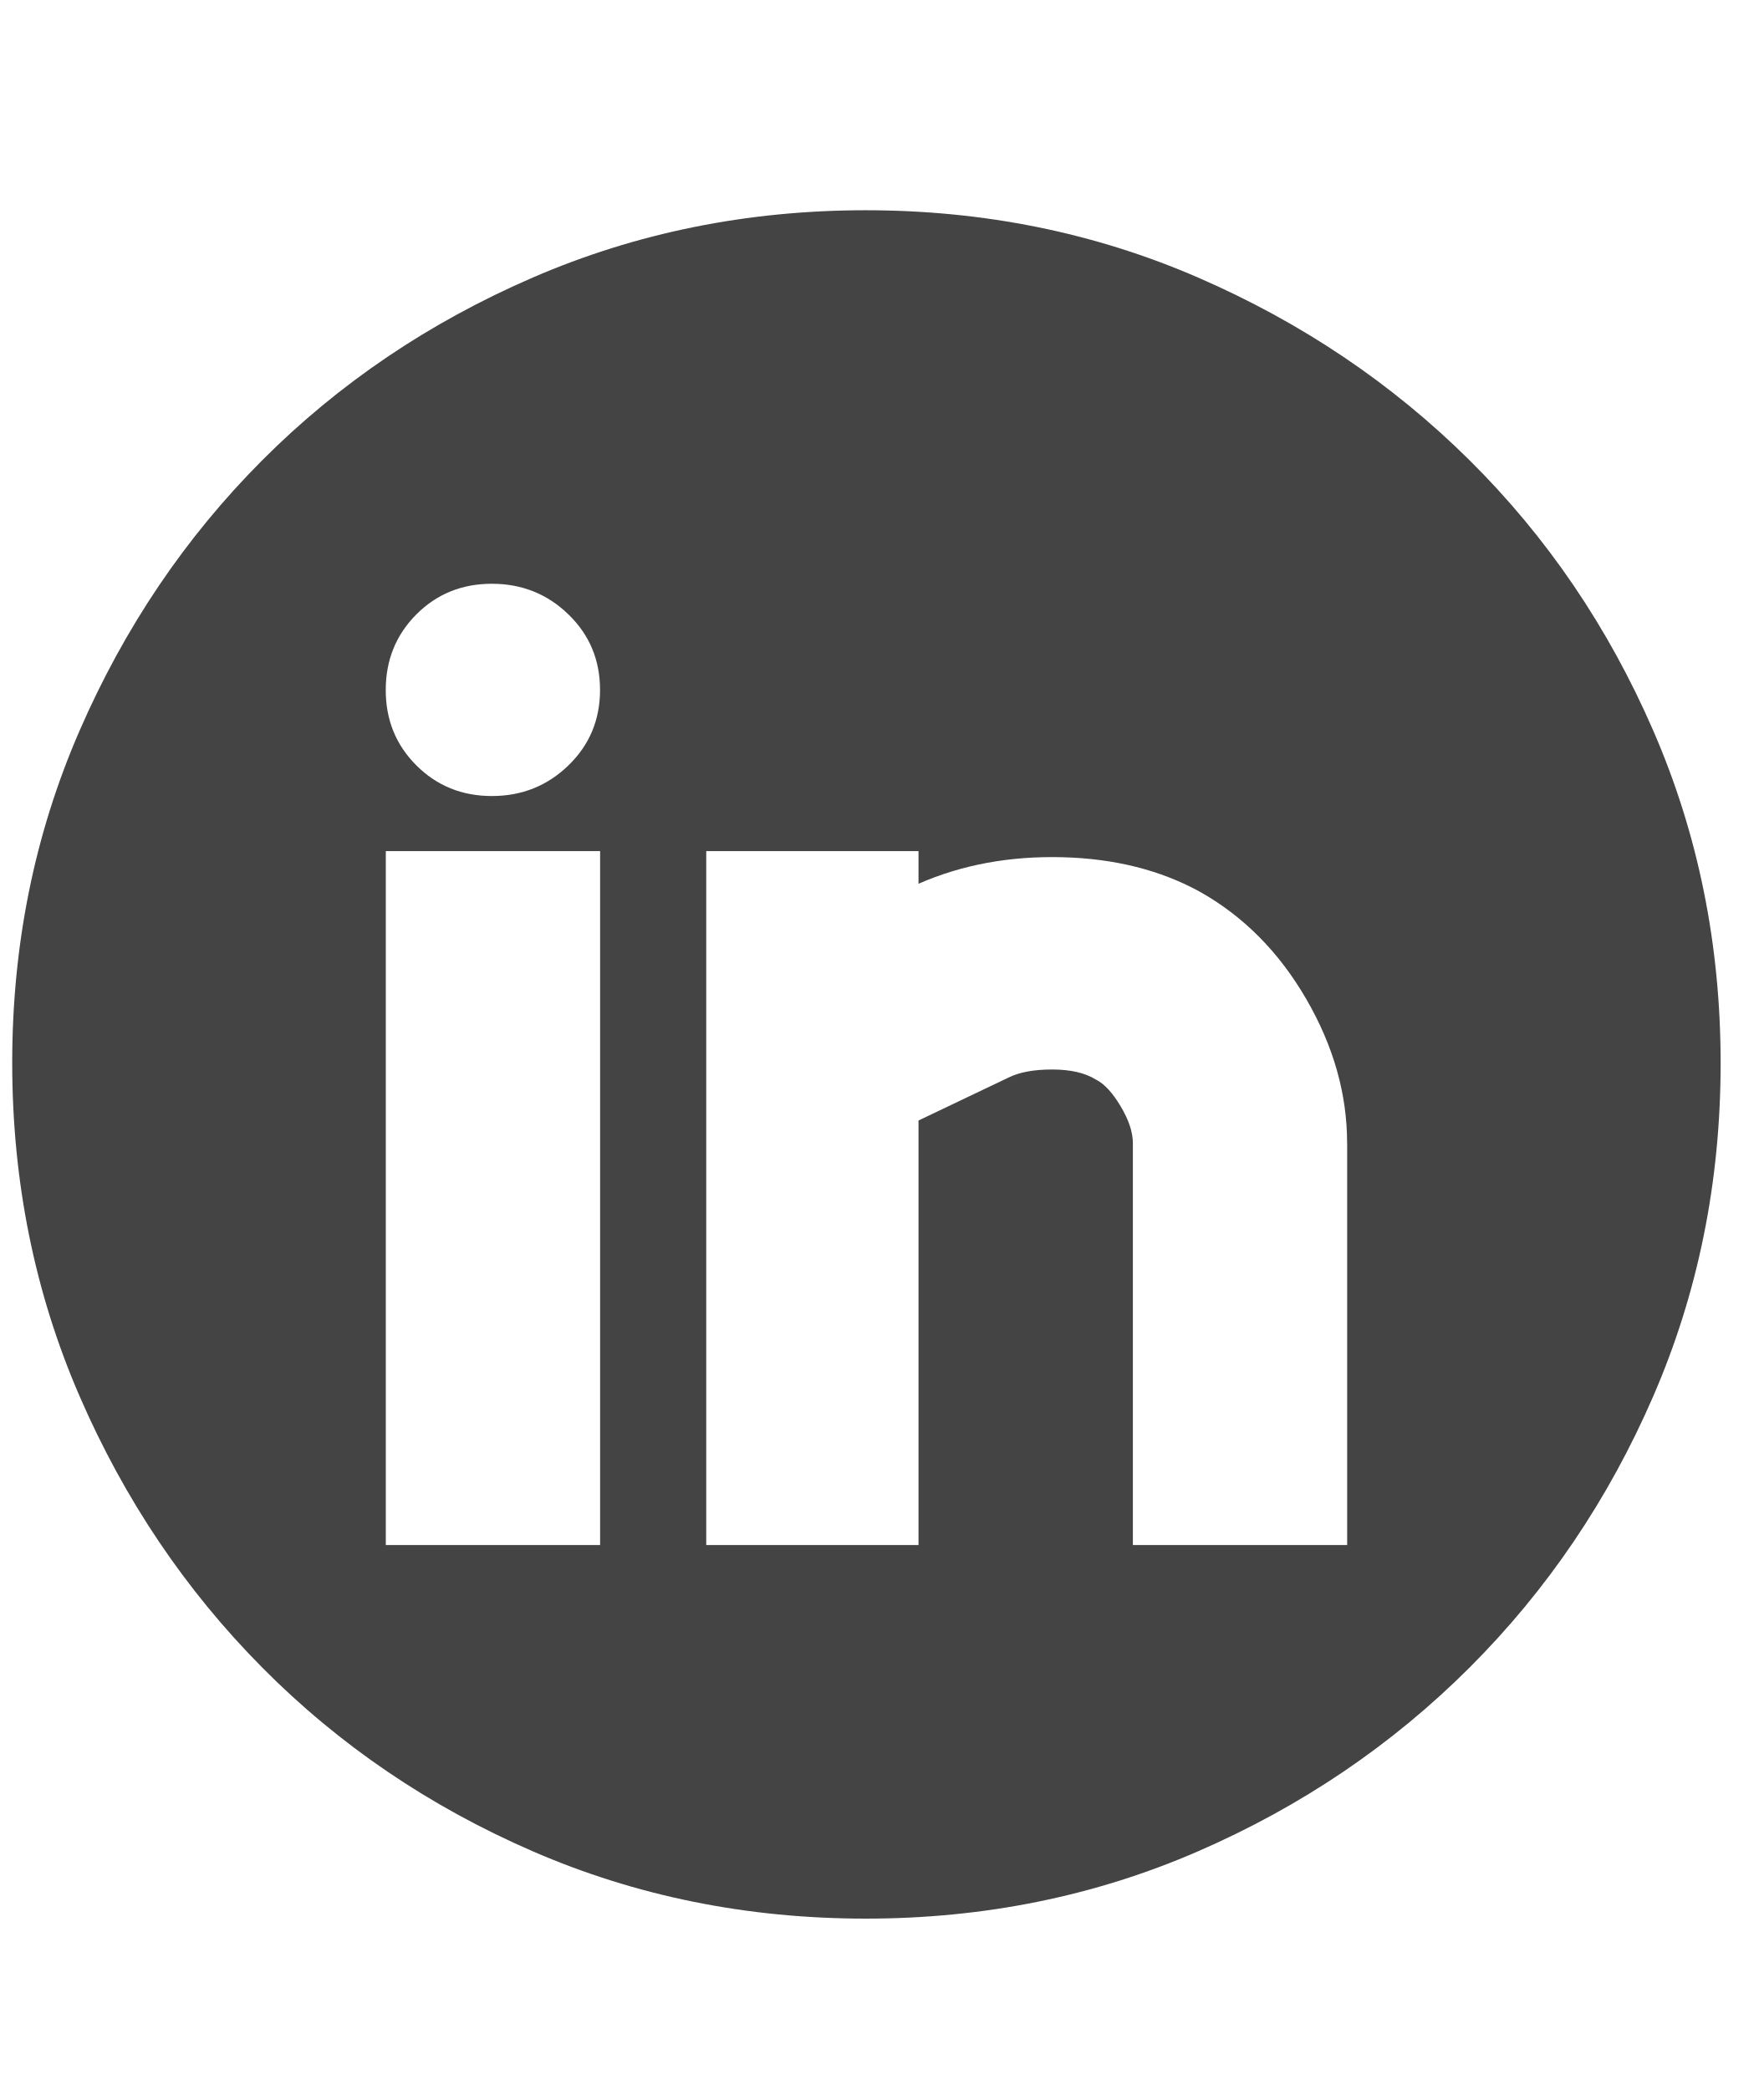
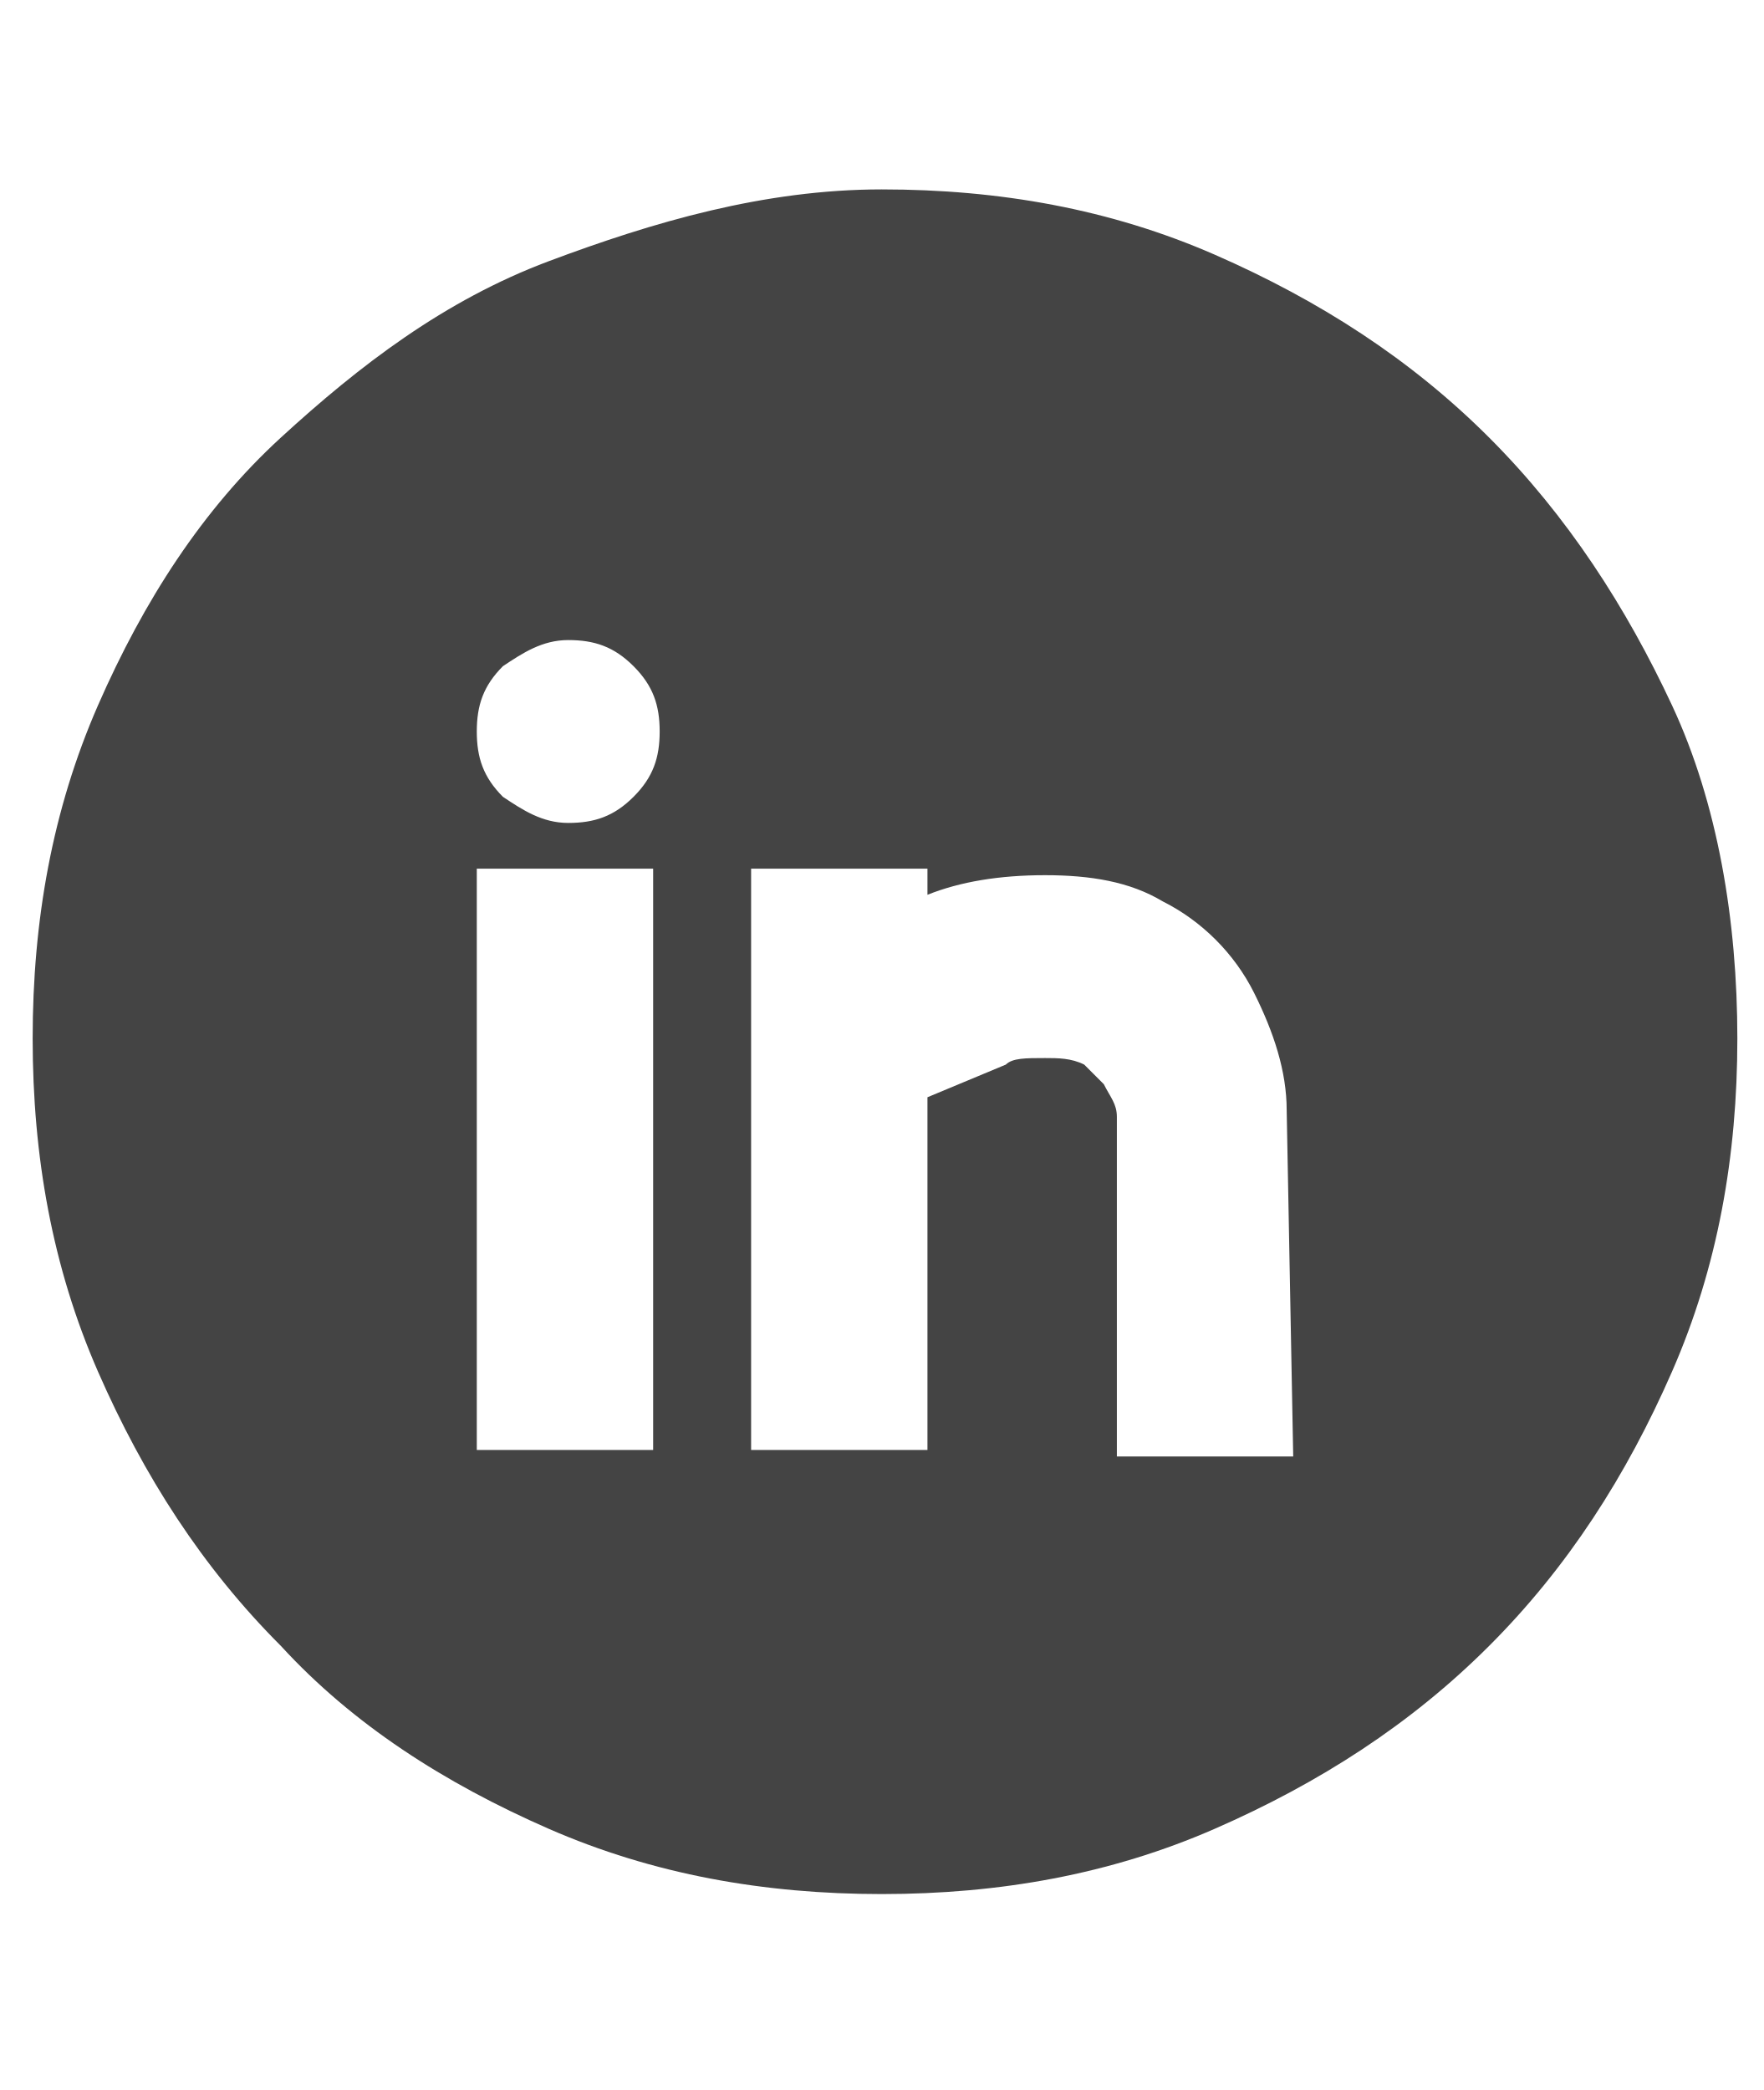
- <svg xmlns="http://www.w3.org/2000/svg" version="1.1" width="27" height="32" viewBox="0 0 27 32">
-   <path d="M13.25 3.219q2.719 0 5.094 1.031t4.156 2.797 2.813 4.141 1.031 5.094-1.031 5.094-2.813 4.156-4.156 2.813-5.094 1.031-5.094-1.031-4.141-2.813-2.797-4.156-1.031-5.094 1.031-5.094 2.797-4.141 4.141-2.797 5.094-1.031zM9.188 13.031h-3.281v10.625h3.281v-10.625zM7.531 12.188q0.688 0 1.172-0.469t0.484-1.156-0.484-1.156-1.172-0.469-1.156 0.469-0.469 1.156 0.469 1.156 1.156 0.469zM20.625 17.5q0-1.125-0.625-2.203t-1.625-1.641q-0.906-0.5-2.109-0.531t-2.203 0.406v-0.5h-3.25v10.625h3.25v-6.5l1.375-0.656q0.25-0.125 0.672-0.125t0.672 0.156q0.188 0.094 0.375 0.406t0.188 0.563v6.156h3.281v-6.156z" fill="#444444" />
+ <svg xmlns="http://www.w3.org/2000/svg" version="1.1" id="Layer_1" x="0px" y="0px" viewBox="0 0 27 32" enable-background="new 0 0 27 32" xml:space="preserve">
+   <path fill="#444444" d="M13.5,2.9c1.8,0,3.5,0.3,5.1,1c1.6,0.7,3,1.6,4.2,2.8c1.2,1.2,2.1,2.6,2.8,4.1s1,3.3,1,5.1  c0,1.8-0.3,3.5-1,5.1s-1.6,3-2.8,4.2c-1.2,1.2-2.6,2.1-4.2,2.8s-3.3,1-5.1,1s-3.5-0.3-5.1-1c-1.6-0.7-3-1.6-4.1-2.8  c-1.2-1.2-2.1-2.6-2.8-4.2s-1-3.3-1-5.1s0.3-3.5,1-5.1s1.6-3,2.8-4.1S6.8,4.6,8.4,4S11.7,2.9,13.5,2.9z M10.1,13.3H7.3v8.9h2.7V13.3  z M8.7,12.6c0.4,0,0.7-0.1,1-0.4c0.3-0.3,0.4-0.6,0.4-1s-0.1-0.7-0.4-1c-0.3-0.3-0.6-0.4-1-0.4S8,10,7.7,10.2  c-0.3,0.3-0.4,0.6-0.4,1s0.1,0.7,0.4,1C8,12.4,8.3,12.6,8.7,12.6z M19.7,17c0-0.6-0.2-1.2-0.5-1.8c-0.3-0.6-0.8-1.1-1.4-1.4  c-0.5-0.3-1.1-0.4-1.8-0.4c-0.7,0-1.3,0.1-1.8,0.3v-0.4h-2.7v8.9h2.7v-5.4l1.2-0.5c0.1-0.1,0.3-0.1,0.6-0.1c0.2,0,0.4,0,0.6,0.1  c0.1,0.1,0.2,0.2,0.3,0.3c0.1,0.2,0.2,0.3,0.2,0.5v5.2h2.7L19.7,17L19.7,17z" />
</svg>
